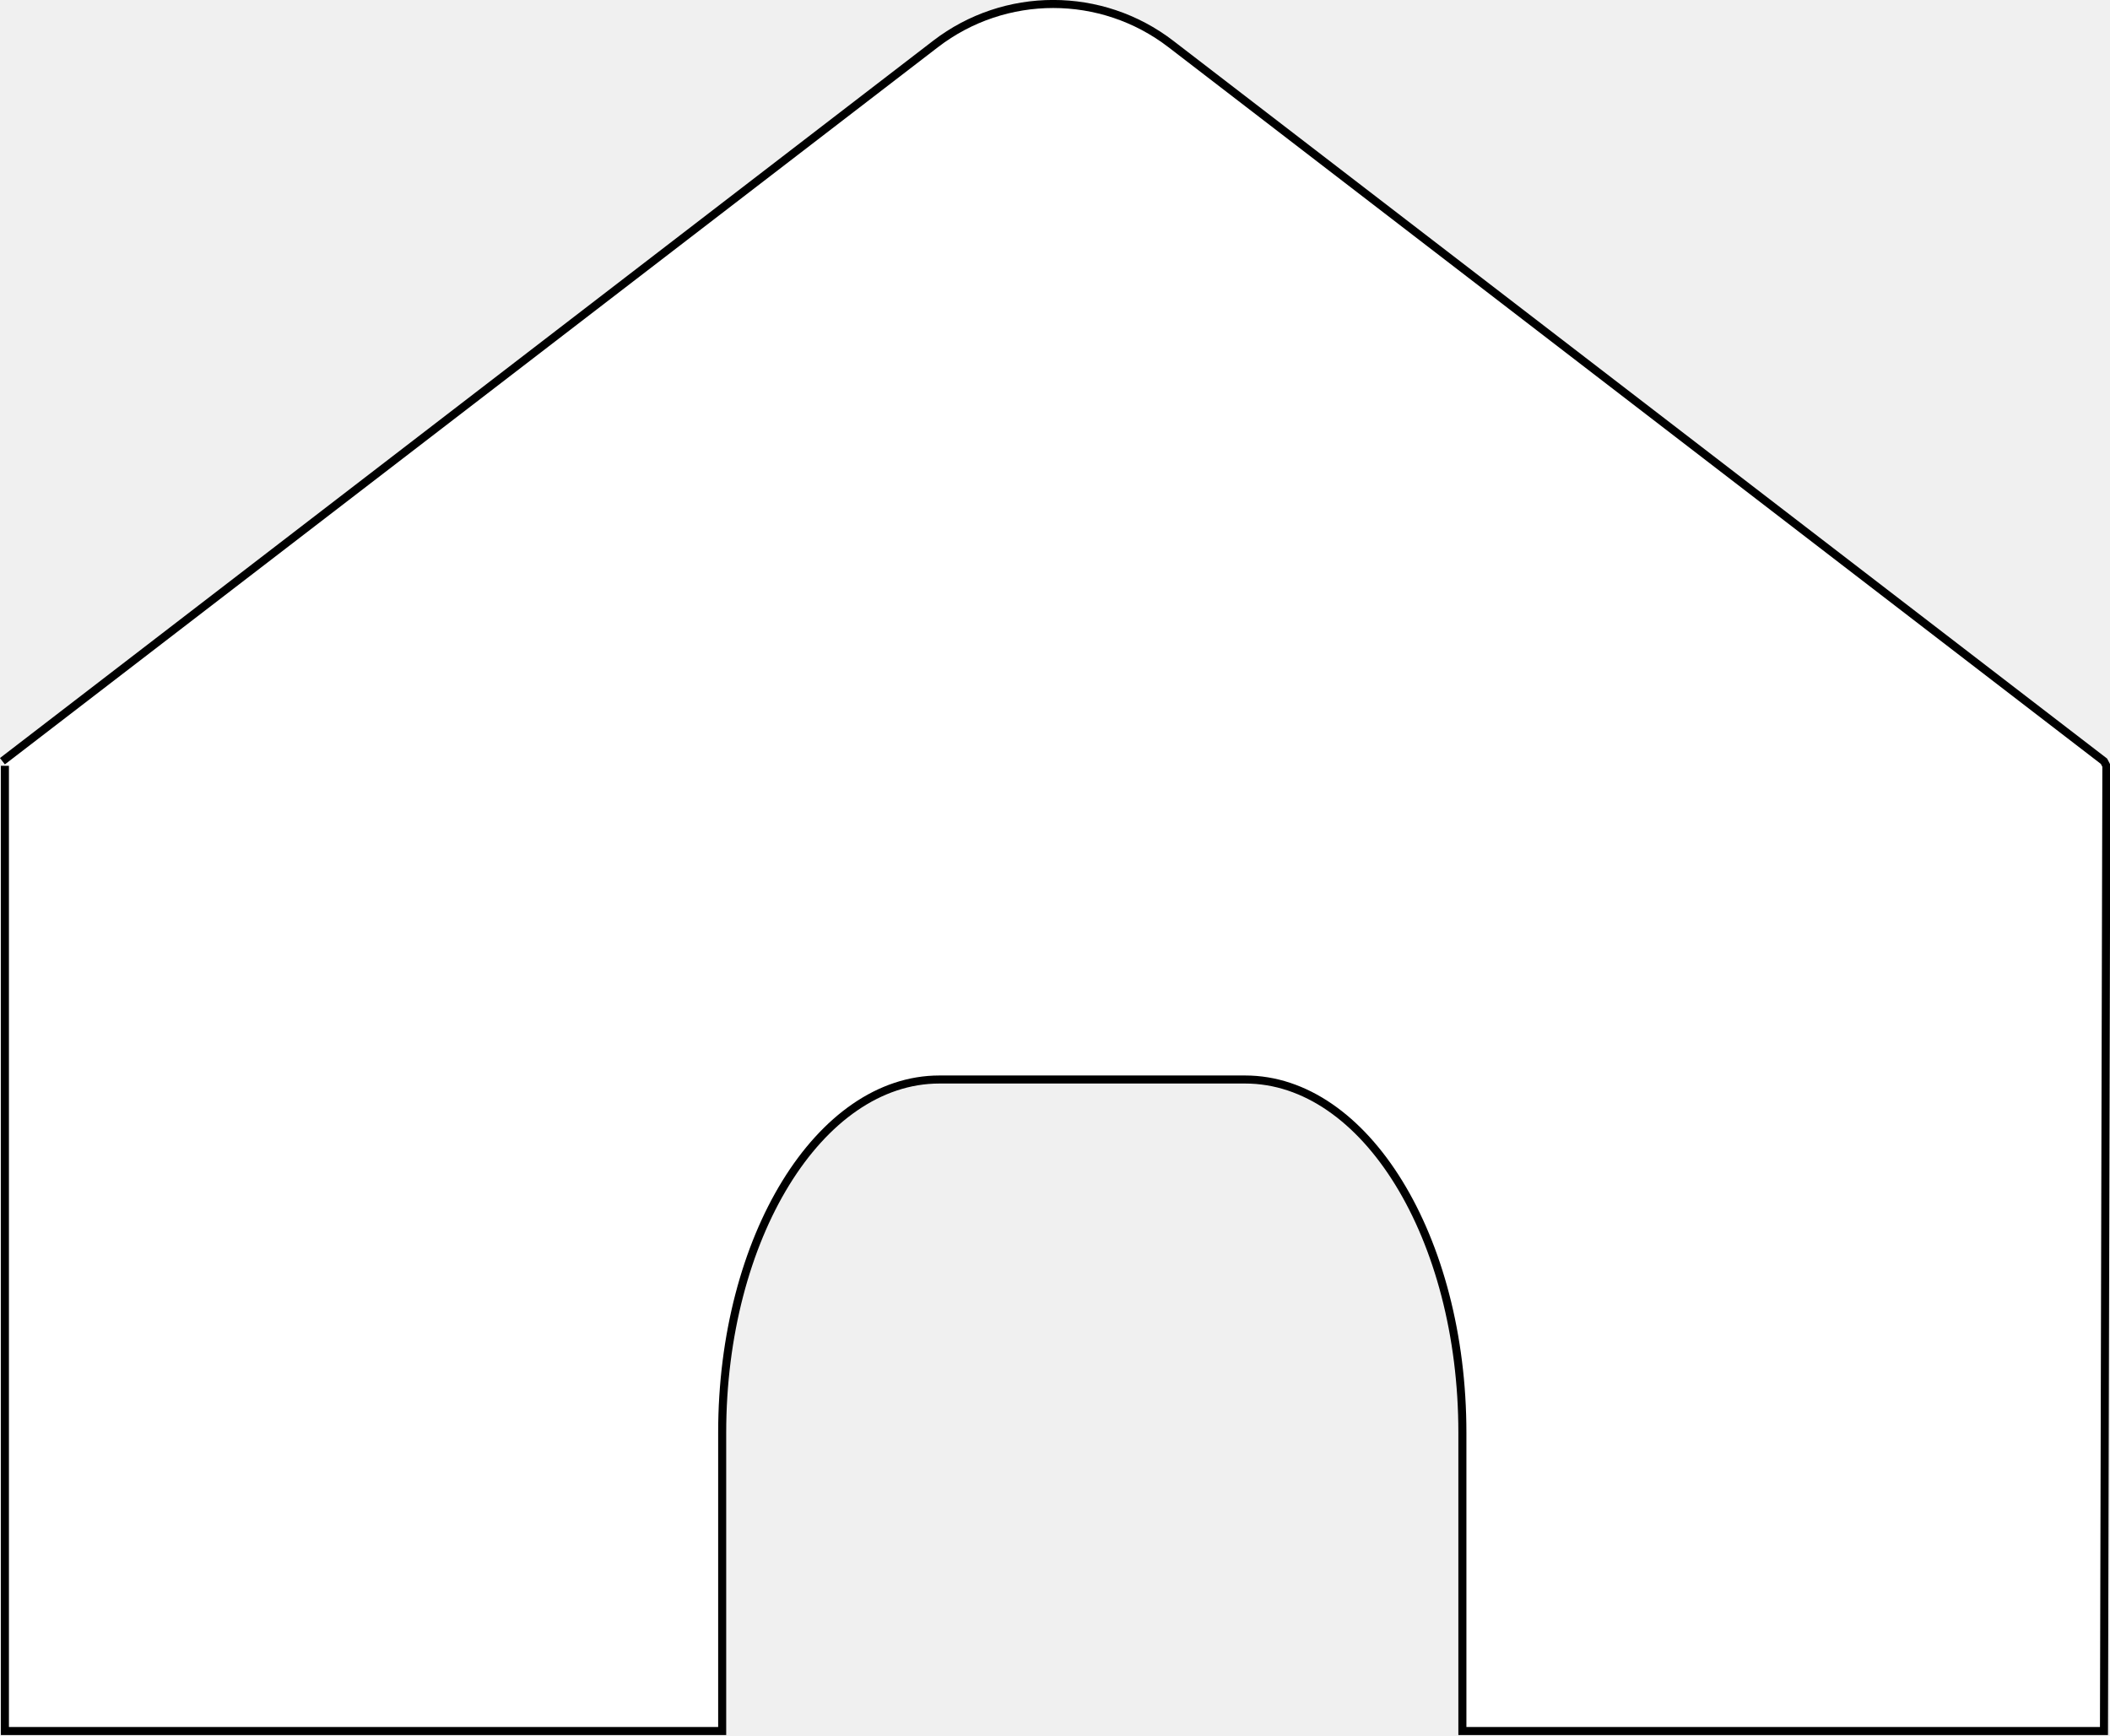
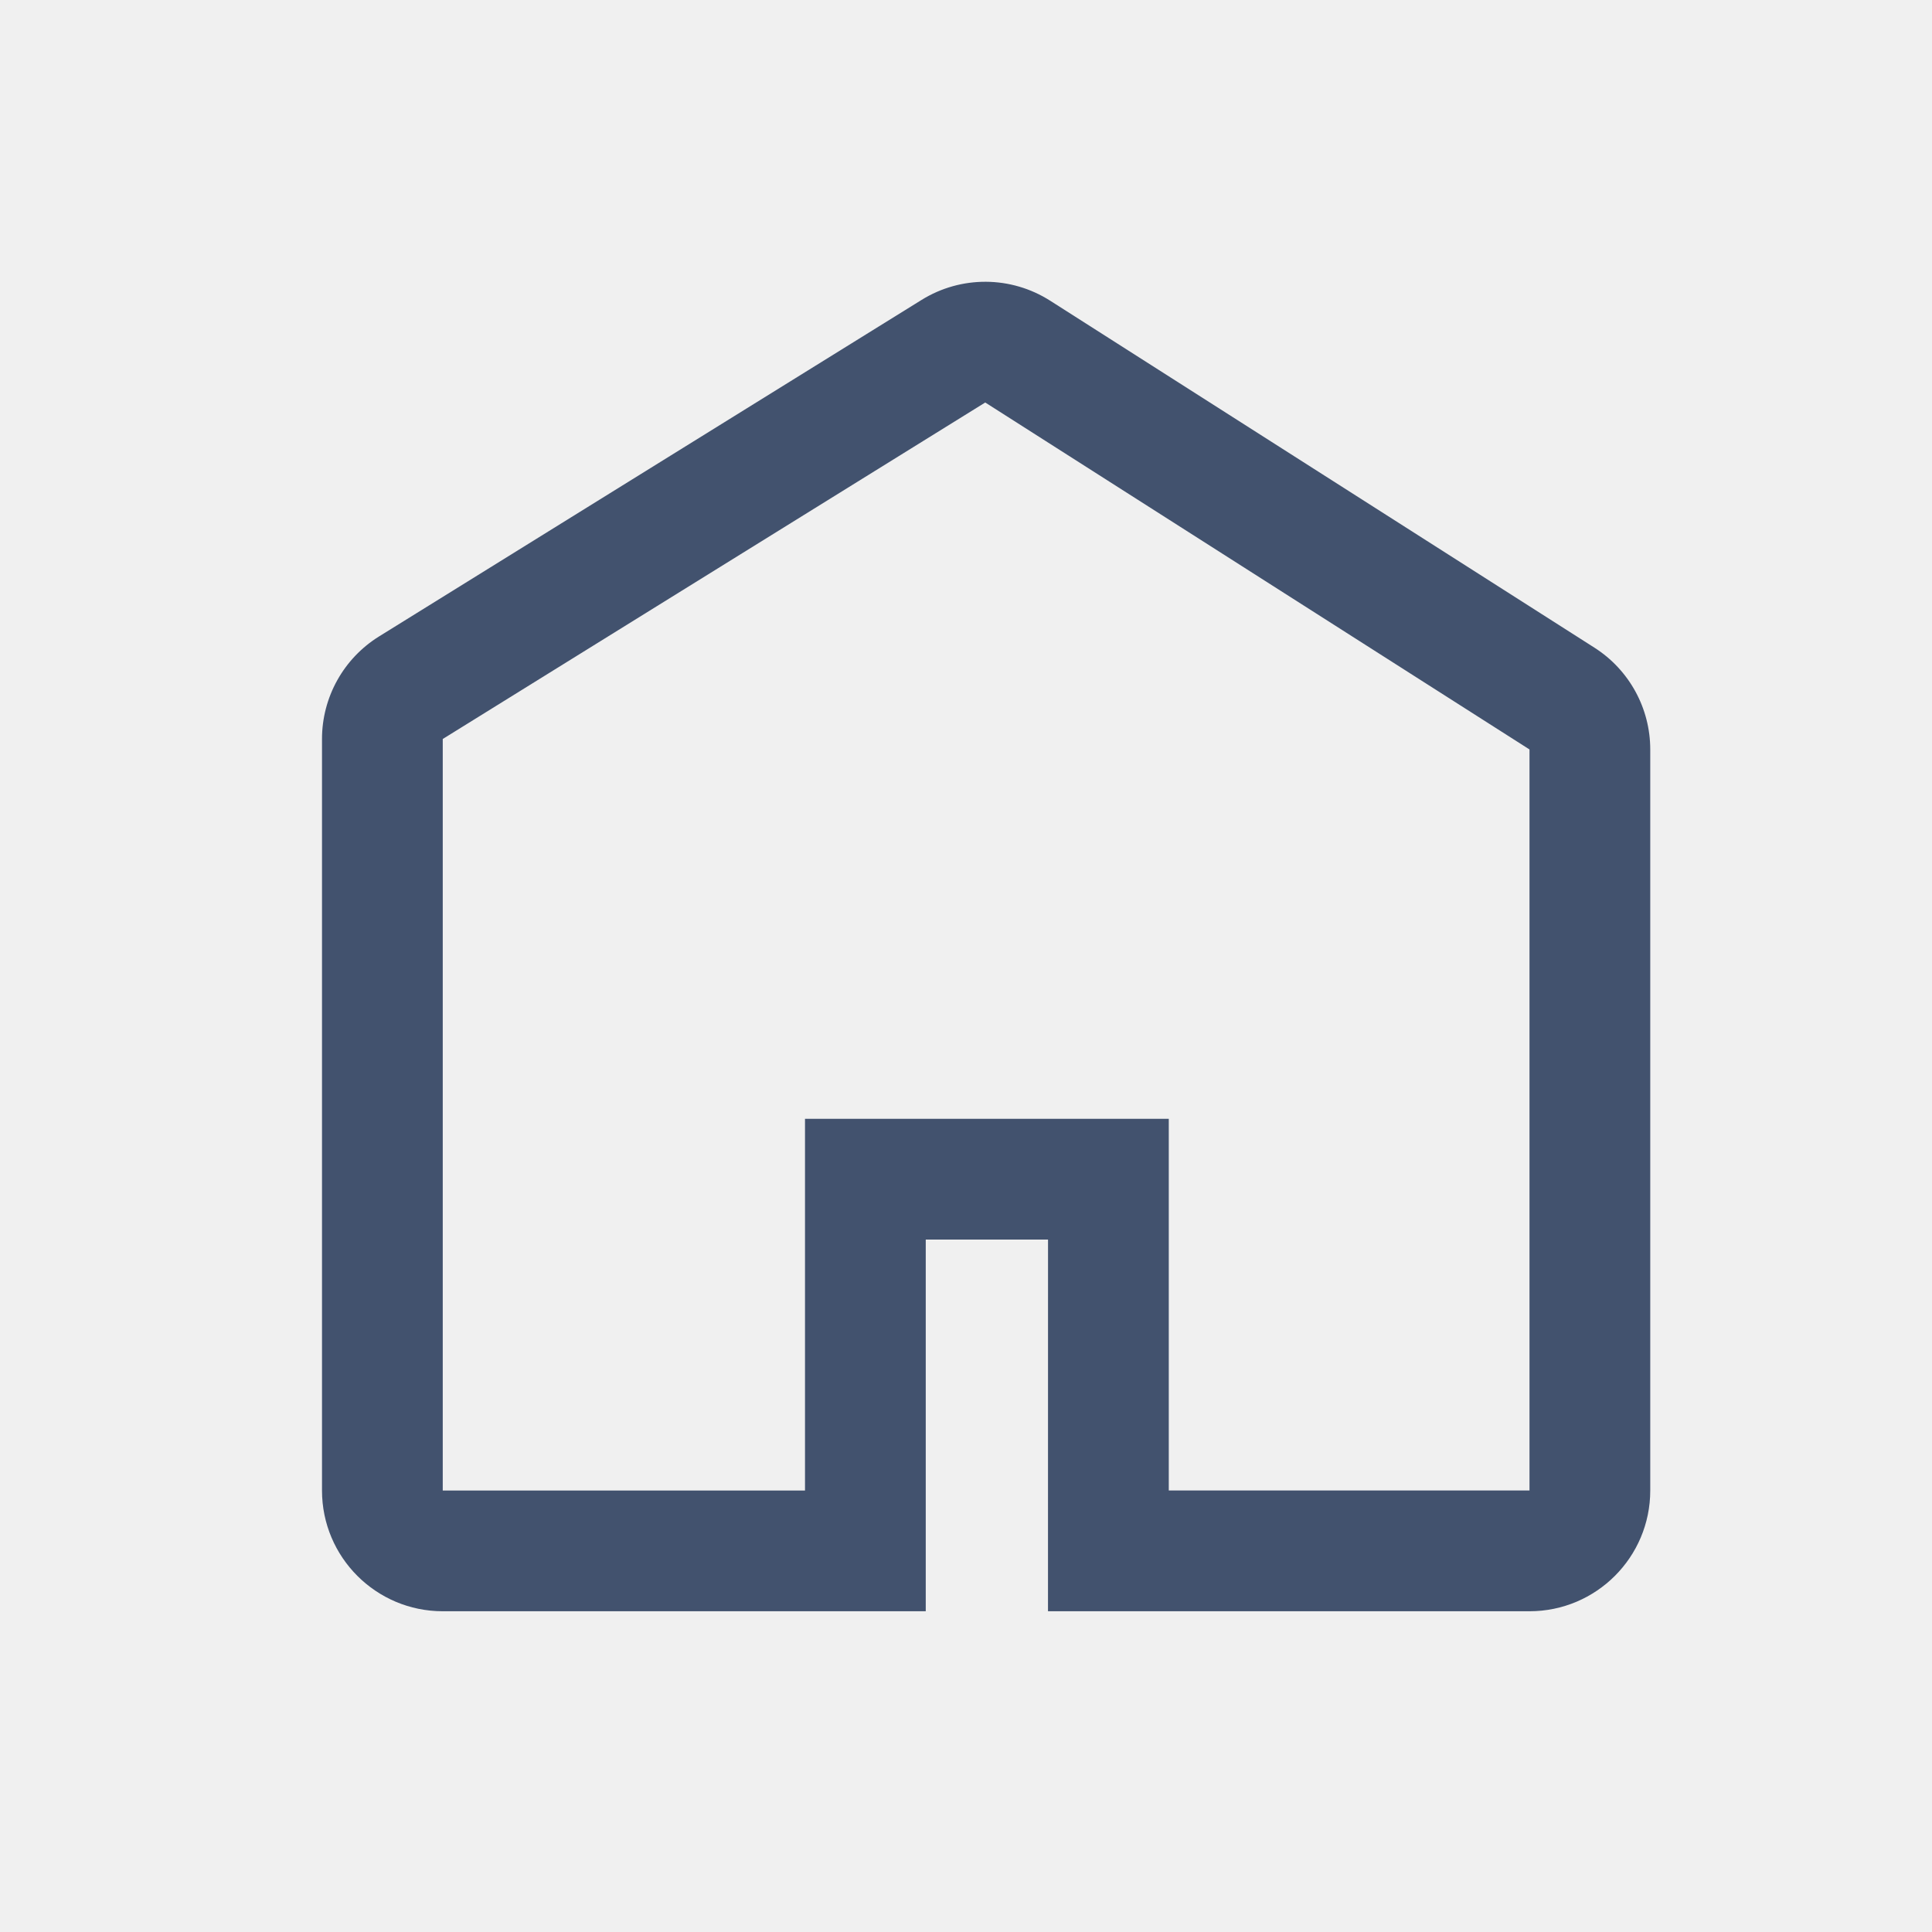
- <svg xmlns="http://www.w3.org/2000/svg" viewBox="0 0 262.31 215.73">
-   <defs>
-     <style>.cls-1{fill:#fff;stroke:#000;stroke-miterlimit:10;}</style>
-   </defs>
-   <g id="图层_2" data-name="图层 2">
-     <g id="图层_1-2" data-name="图层 1">
-       <path class="cls-1" d="M.3,94.64l116-89.17a24,24,0,0,1,29.26,0l116,89.17.3.57-.3,120H181.8v-37.1c0-24.25-12.07-43.9-27-43.9H116.78c-14.9,0-27,19.65-27,43.9v37.1H.61v-120" />
-     </g>
-   </g>
+ <svg xmlns="http://www.w3.org/2000/svg" t="1657623713206" class="icon" viewBox="0 0 1024 1024" version="1.1" p-id="12338" width="200" height="200">
+   <path d="M556.587 159.36l288.491 183.915A64 64 0 0 1 874.667 397.248v392.747a64 64 0 0 1-64 64H555.456l0.021-196.992H490.667v196.992H234.667a64 64 0 0 1-64-64v-398.293a64 64 0 0 1 30.272-54.4l287.531-178.347a64 64 0 0 1 68.139 0.427zM810.667 790.016V397.227L522.197 213.333 234.667 391.68v398.336h192v-197.013h192.811v196.992H810.667z" p-id="12339" fill="#42526E" />
</svg>
